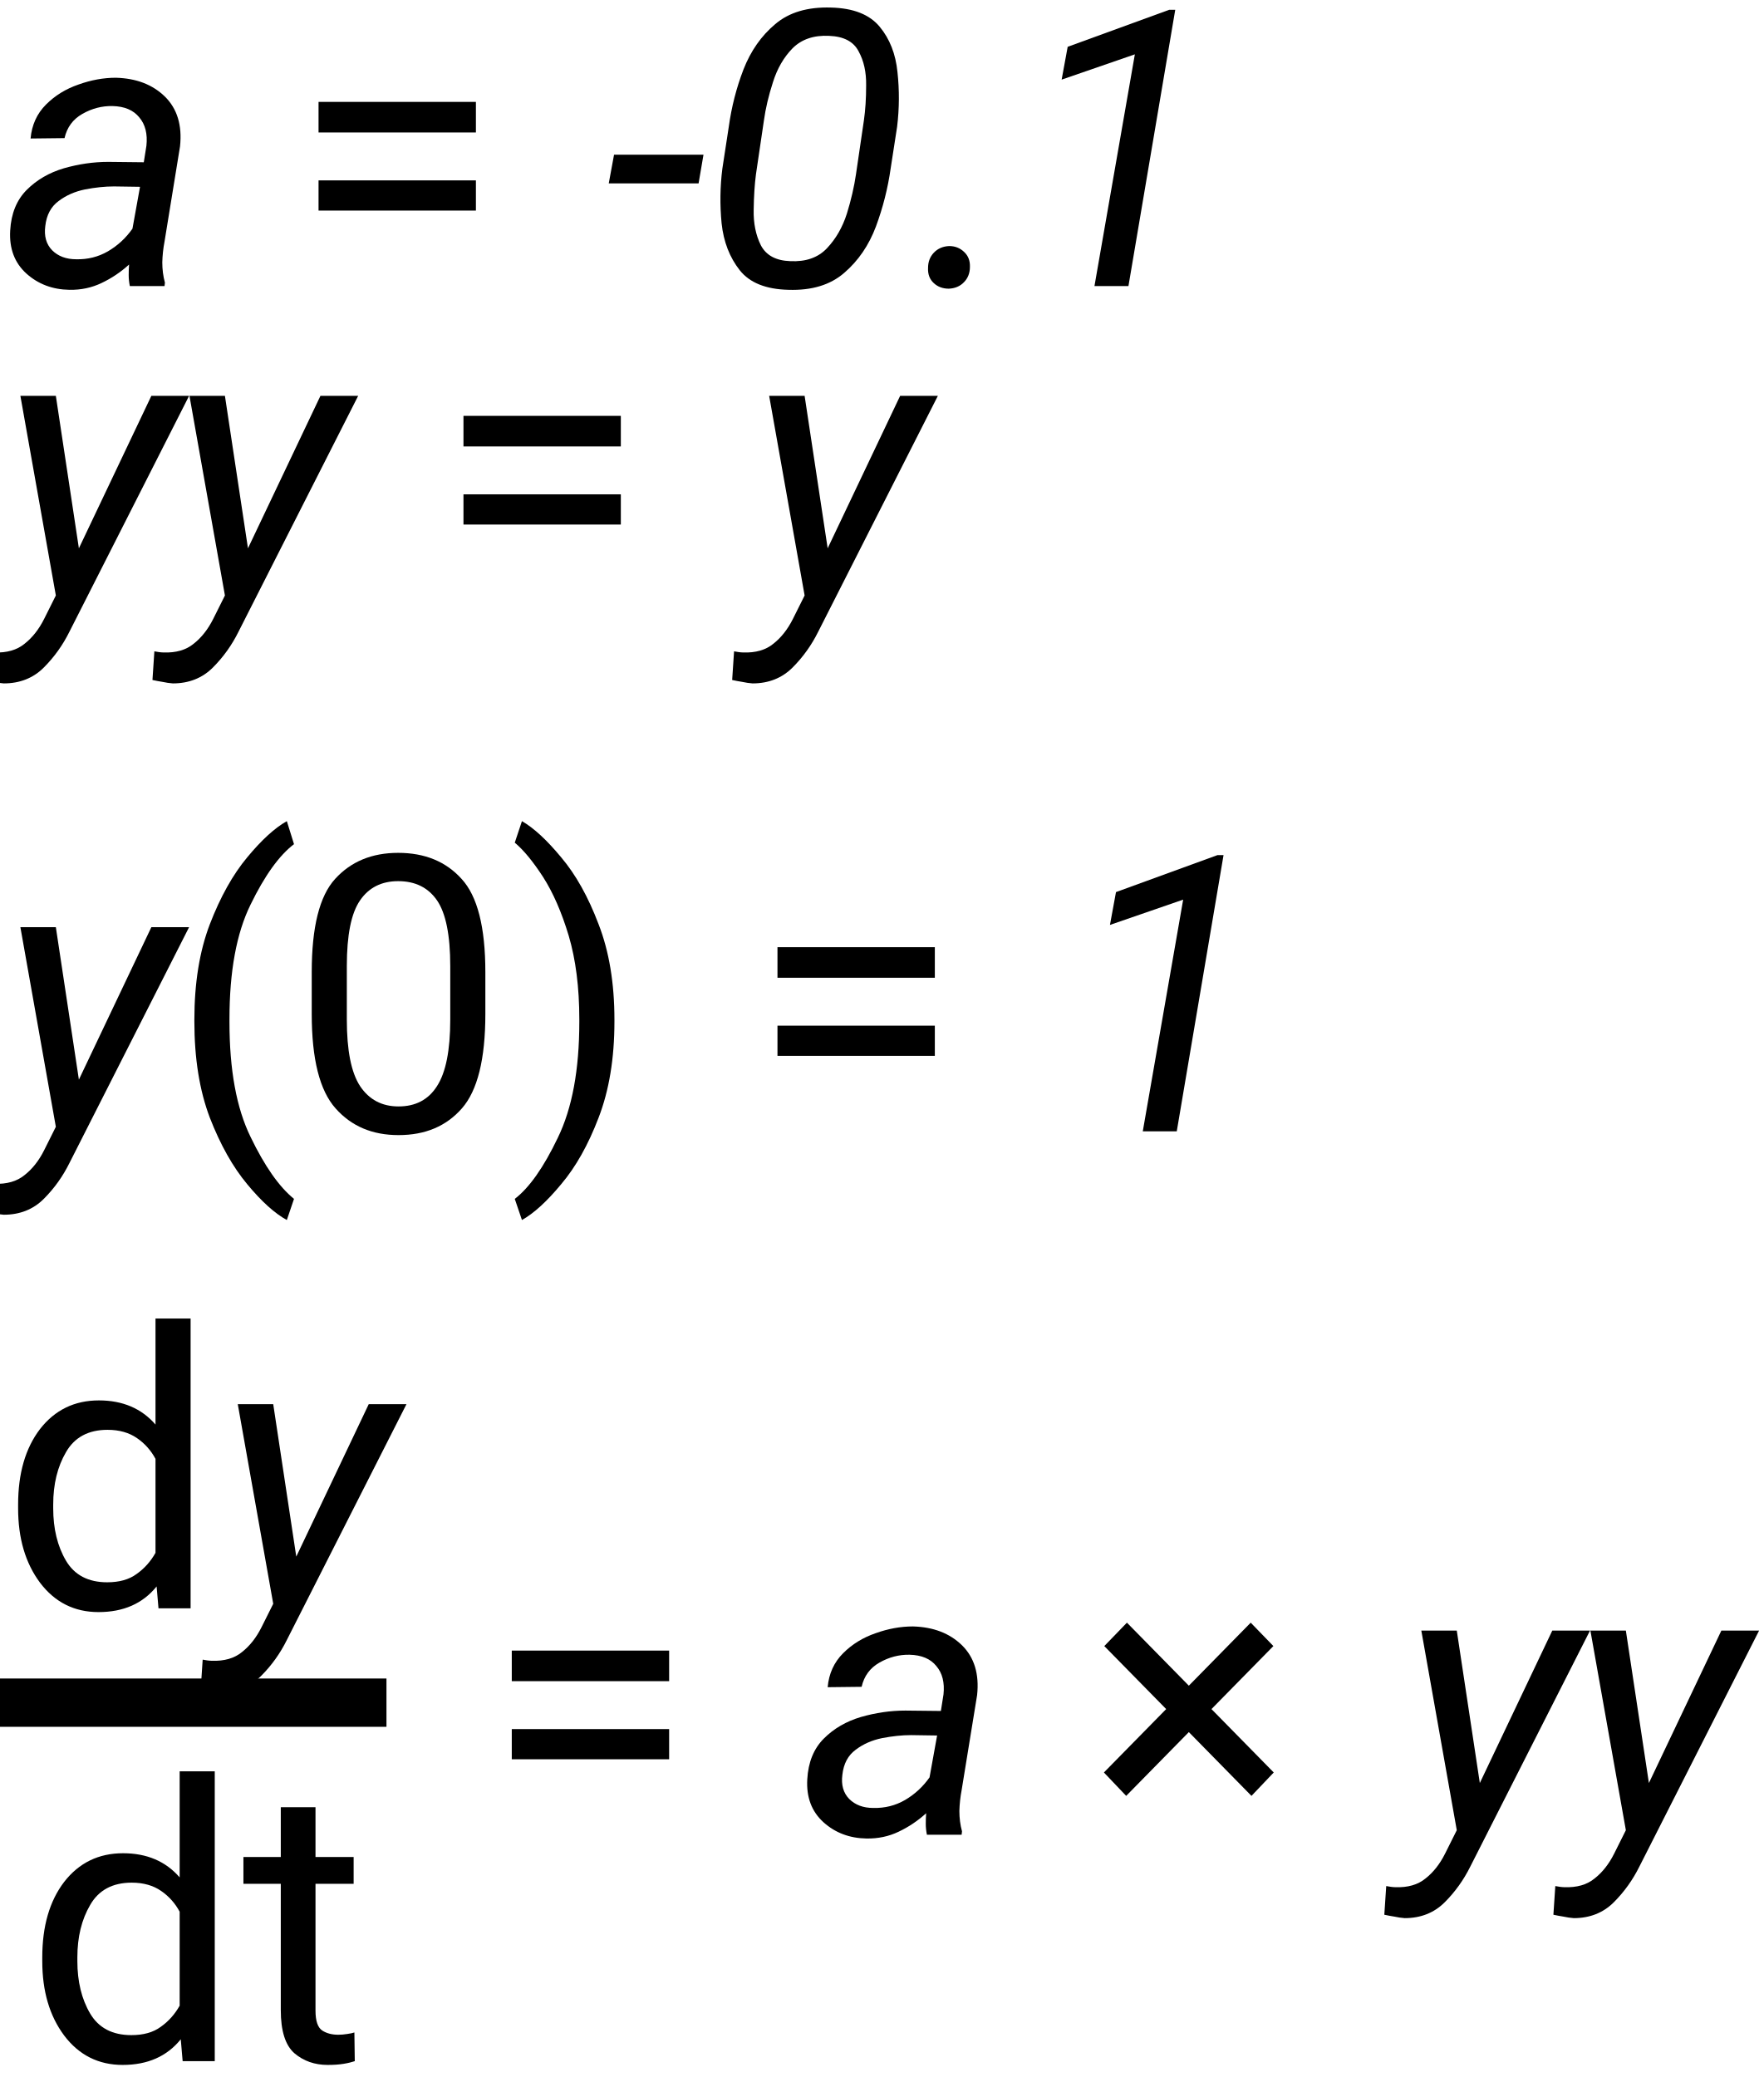
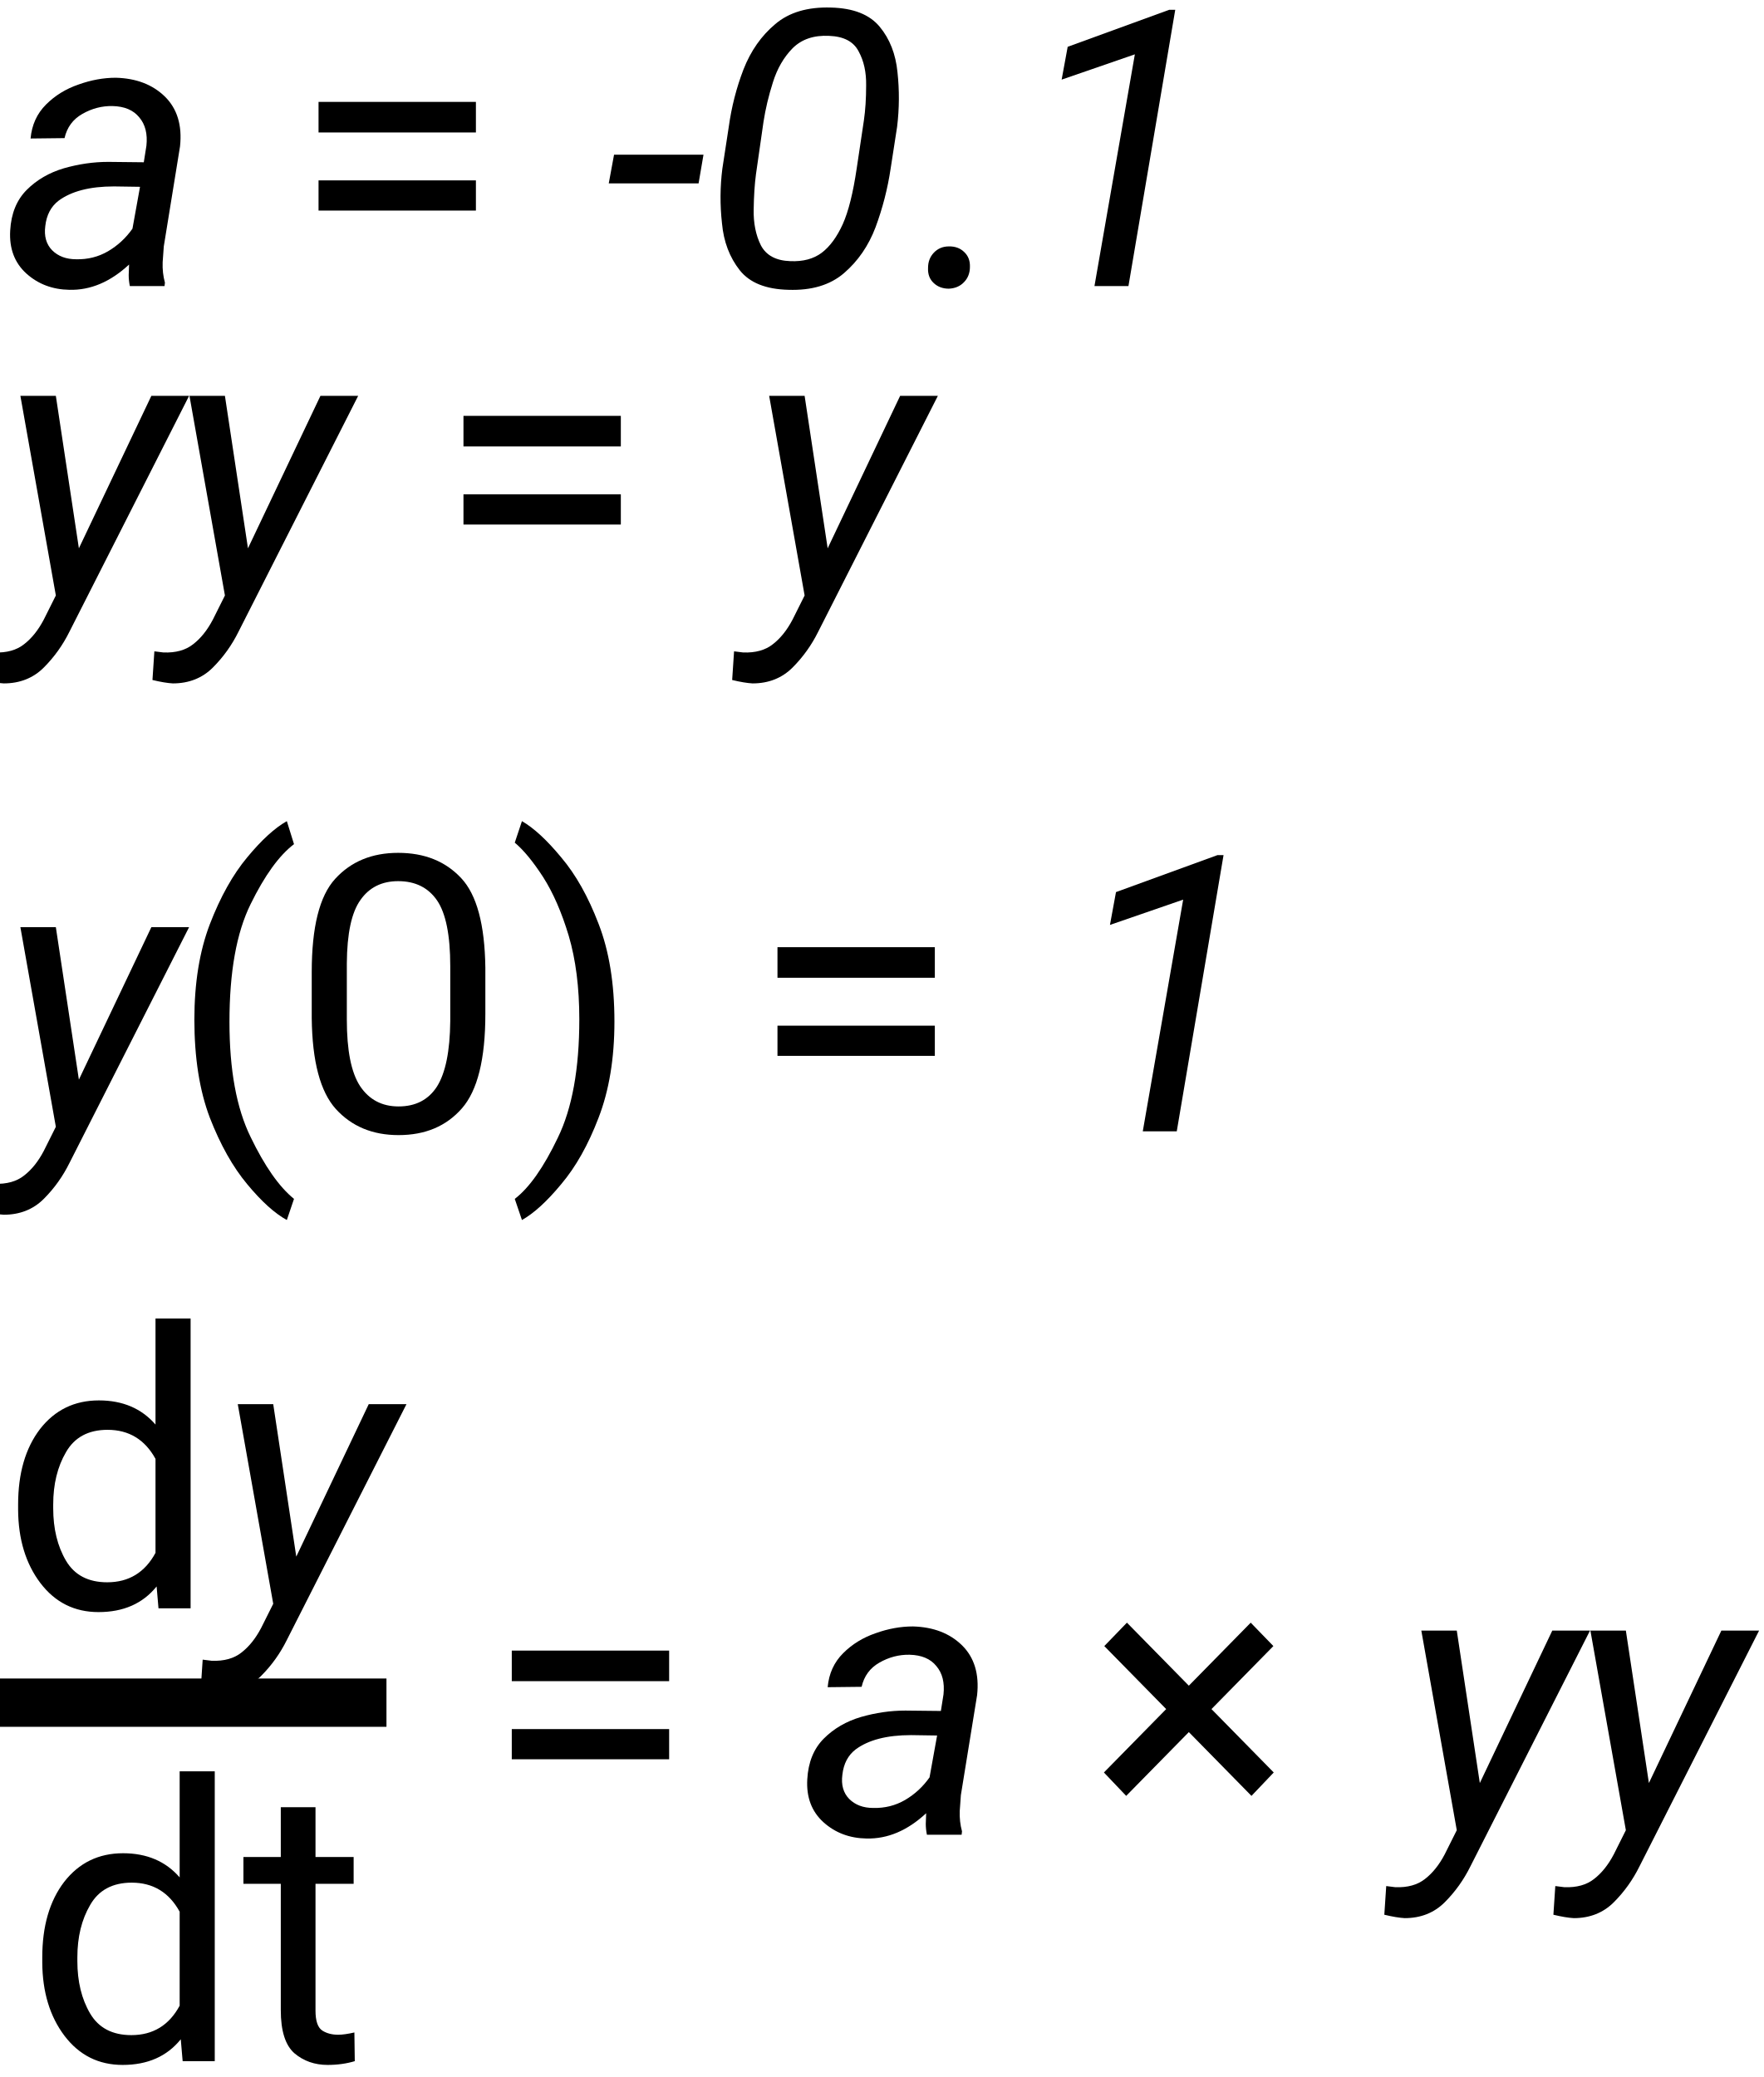
<svg xmlns="http://www.w3.org/2000/svg" xmlns:xlink="http://www.w3.org/1999/xlink" width="73" height="86" viewBox="0 0 73 86">
  <defs>
    <g>
      <g id="glyph-0-0">
-         <path d="M 5.375 0 C 5.344 -0.156 5.328 -0.305 5.328 -0.453 C 5.328 -0.598 5.332 -0.742 5.344 -0.891 C 5 -0.578 4.617 -0.32 4.203 -0.125 C 3.797 0.07 3.352 0.164 2.875 0.156 C 2.176 0.145 1.582 -0.078 1.094 -0.516 C 0.602 -0.961 0.379 -1.555 0.422 -2.297 C 0.461 -3.004 0.691 -3.566 1.109 -3.984 C 1.523 -4.398 2.035 -4.695 2.641 -4.875 C 3.254 -5.051 3.867 -5.141 4.484 -5.141 L 5.953 -5.125 L 6.062 -5.812 C 6.113 -6.301 6.016 -6.691 5.766 -6.984 C 5.523 -7.285 5.156 -7.441 4.656 -7.453 C 4.219 -7.461 3.801 -7.352 3.406 -7.125 C 3.02 -6.906 2.773 -6.57 2.672 -6.125 L 1.266 -6.109 C 1.316 -6.672 1.531 -7.141 1.906 -7.516 C 2.281 -7.891 2.727 -8.164 3.25 -8.344 C 3.77 -8.531 4.285 -8.625 4.797 -8.625 C 5.641 -8.602 6.316 -8.344 6.828 -7.844 C 7.336 -7.344 7.547 -6.656 7.453 -5.781 L 6.812 -1.844 C 6.758 -1.562 6.727 -1.273 6.719 -0.984 C 6.719 -0.691 6.754 -0.41 6.828 -0.141 L 6.812 0 Z M 3.156 -1.109 C 3.633 -1.098 4.07 -1.207 4.469 -1.438 C 4.875 -1.676 5.211 -1.988 5.484 -2.375 L 5.797 -4.109 L 4.719 -4.125 C 4.344 -4.125 3.941 -4.082 3.516 -4 C 3.098 -3.914 2.734 -3.754 2.422 -3.516 C 2.109 -3.285 1.926 -2.941 1.875 -2.484 C 1.82 -2.066 1.914 -1.734 2.156 -1.484 C 2.406 -1.234 2.738 -1.109 3.156 -1.109 Z M 3.156 -1.109 " />
+         <path d="M 5.375 0 C 5.344 -0.156 5.328 -0.305 5.328 -0.453 L 5.344 -0.891 C 4.57 -0.172 3.75 0.176 2.875 0.156 C 2.176 0.145 1.582 -0.078 1.094 -0.516 C 0.602 -0.961 0.379 -1.555 0.422 -2.297 C 0.461 -3.004 0.691 -3.566 1.109 -3.984 C 1.523 -4.398 2.035 -4.695 2.641 -4.875 C 3.254 -5.051 3.867 -5.141 4.484 -5.141 L 5.953 -5.125 L 6.062 -5.812 C 6.113 -6.301 6.016 -6.691 5.766 -6.984 C 5.523 -7.285 5.156 -7.441 4.656 -7.453 C 4.219 -7.461 3.801 -7.352 3.406 -7.125 C 3.02 -6.906 2.773 -6.57 2.672 -6.125 L 1.266 -6.109 C 1.316 -6.672 1.531 -7.141 1.906 -7.516 C 2.281 -7.891 2.727 -8.164 3.25 -8.344 C 3.77 -8.531 4.285 -8.625 4.797 -8.625 C 5.641 -8.602 6.316 -8.344 6.828 -7.844 C 7.336 -7.344 7.547 -6.656 7.453 -5.781 L 6.781 -1.641 L 6.734 -0.984 C 6.723 -0.691 6.754 -0.41 6.828 -0.141 L 6.812 0 Z M 3.156 -1.109 C 3.633 -1.098 4.07 -1.207 4.469 -1.438 C 4.875 -1.676 5.211 -1.988 5.484 -2.375 L 5.797 -4.109 L 4.719 -4.125 C 3.719 -4.125 2.953 -3.926 2.422 -3.531 C 2.109 -3.289 1.926 -2.941 1.875 -2.484 C 1.82 -2.066 1.914 -1.734 2.156 -1.484 C 2.406 -1.234 2.738 -1.109 3.156 -1.109 Z M 3.156 -1.109 " />
      </g>
      <g id="glyph-0-1">
        <path d="M 4.125 -5.438 L 3.922 -4.25 L 0.203 -4.25 L 0.422 -5.438 Z M 4.125 -5.438 " />
      </g>
      <g id="glyph-0-2">
-         <path d="M 8.141 -6.594 L 7.875 -4.875 C 7.758 -4.051 7.555 -3.25 7.266 -2.469 C 6.973 -1.688 6.535 -1.047 5.953 -0.547 C 5.379 -0.047 4.609 0.188 3.641 0.156 C 2.711 0.133 2.039 -0.133 1.625 -0.656 C 1.207 -1.188 0.957 -1.832 0.875 -2.594 C 0.801 -3.363 0.812 -4.117 0.906 -4.859 L 1.172 -6.594 C 1.285 -7.414 1.488 -8.207 1.781 -8.969 C 2.082 -9.738 2.52 -10.363 3.094 -10.844 C 3.664 -11.332 4.438 -11.562 5.406 -11.531 C 6.332 -11.508 7.004 -11.242 7.422 -10.734 C 7.836 -10.234 8.082 -9.609 8.156 -8.859 C 8.238 -8.109 8.234 -7.352 8.141 -6.594 Z M 6.438 -4.625 L 6.766 -6.859 C 6.828 -7.285 6.859 -7.77 6.859 -8.312 C 6.867 -8.852 6.766 -9.32 6.547 -9.719 C 6.336 -10.125 5.93 -10.336 5.328 -10.359 C 4.691 -10.391 4.188 -10.219 3.812 -9.844 C 3.445 -9.469 3.176 -9 3 -8.438 C 2.82 -7.883 2.695 -7.352 2.625 -6.844 L 2.297 -4.625 C 2.242 -4.207 2.211 -3.719 2.203 -3.156 C 2.191 -2.602 2.289 -2.113 2.5 -1.688 C 2.719 -1.27 3.125 -1.051 3.719 -1.031 C 4.363 -1 4.867 -1.176 5.234 -1.562 C 5.609 -1.957 5.883 -2.438 6.062 -3 C 6.238 -3.57 6.363 -4.113 6.438 -4.625 Z M 6.438 -4.625 " />
+         <path d="M 8.141 -6.594 L 7.875 -4.875 C 7.75 -4.031 7.539 -3.219 7.25 -2.438 C 6.957 -1.664 6.52 -1.031 5.938 -0.531 C 5.363 -0.039 4.598 0.188 3.641 0.156 C 2.711 0.133 2.039 -0.133 1.625 -0.656 C 1.207 -1.188 0.961 -1.832 0.891 -2.594 C 0.805 -3.363 0.812 -4.117 0.906 -4.859 L 1.172 -6.594 C 1.285 -7.414 1.488 -8.207 1.781 -8.969 C 2.082 -9.738 2.52 -10.363 3.094 -10.844 C 3.664 -11.332 4.438 -11.562 5.406 -11.531 C 6.332 -11.508 7.004 -11.242 7.422 -10.734 C 7.836 -10.234 8.082 -9.609 8.156 -8.859 C 8.238 -8.109 8.234 -7.352 8.141 -6.594 Z M 6.859 -8.312 C 6.867 -8.852 6.766 -9.32 6.547 -9.719 C 6.336 -10.125 5.93 -10.336 5.328 -10.359 C 4.691 -10.391 4.188 -10.219 3.812 -9.844 C 3.445 -9.469 3.176 -9 3 -8.438 C 2.82 -7.875 2.691 -7.328 2.609 -6.797 L 2.297 -4.625 C 2.242 -4.207 2.211 -3.723 2.203 -3.172 C 2.191 -2.609 2.289 -2.113 2.5 -1.688 C 2.719 -1.27 3.125 -1.051 3.719 -1.031 C 4.25 -1.008 4.68 -1.125 5.016 -1.375 C 5.359 -1.633 5.648 -2.031 5.891 -2.562 C 6.129 -3.094 6.32 -3.863 6.469 -4.875 L 6.766 -6.859 C 6.828 -7.285 6.859 -7.77 6.859 -8.312 Z M 6.859 -8.312 " />
      </g>
      <g id="glyph-0-3">
-         <path d="M 0.422 -0.75 C 0.422 -1 0.5 -1.207 0.656 -1.375 C 0.82 -1.551 1.035 -1.645 1.297 -1.656 C 1.547 -1.656 1.754 -1.57 1.922 -1.406 C 2.086 -1.25 2.164 -1.047 2.156 -0.797 C 2.156 -0.535 2.07 -0.32 1.906 -0.156 C 1.75 0.008 1.539 0.098 1.281 0.109 C 1.031 0.109 0.82 0.031 0.656 -0.125 C 0.488 -0.281 0.41 -0.488 0.422 -0.75 Z M 0.422 -0.75 " />
+         <path d="M 0.422 -0.75 C 0.422 -1 0.5 -1.207 0.656 -1.375 C 0.82 -1.551 1.031 -1.641 1.281 -1.641 C 1.539 -1.648 1.754 -1.57 1.922 -1.406 C 2.086 -1.25 2.164 -1.047 2.156 -0.797 C 2.156 -0.535 2.07 -0.32 1.906 -0.156 C 1.75 0.008 1.539 0.098 1.281 0.109 C 1.031 0.109 0.82 0.031 0.656 -0.125 C 0.488 -0.281 0.41 -0.488 0.422 -0.75 Z M 0.422 -0.75 " />
      </g>
      <g id="glyph-0-4">
        <path d="M 6.656 -11.438 L 4.719 0 L 3.312 0 L 4.984 -9.594 L 1.953 -8.547 L 2.203 -9.906 L 6.406 -11.438 Z M 6.656 -11.438 " />
      </g>
      <g id="glyph-0-5">
-         <path d="M 2.875 1.312 C 2.602 1.863 2.25 2.359 1.812 2.797 C 1.375 3.234 0.82 3.453 0.156 3.453 C 0.008 3.441 -0.129 3.422 -0.266 3.391 C -0.41 3.367 -0.551 3.344 -0.688 3.312 L -0.609 2.125 C -0.547 2.133 -0.484 2.145 -0.422 2.156 C -0.359 2.164 -0.297 2.172 -0.234 2.172 C 0.285 2.191 0.703 2.07 1.016 1.812 C 1.336 1.562 1.609 1.219 1.828 0.781 L 2.312 -0.188 L 0.844 -8.453 L 2.312 -8.453 L 3.266 -2.141 L 6.266 -8.453 L 7.828 -8.453 Z M 2.875 1.312 " />
+         <path d="M 2.875 1.312 C 2.602 1.863 2.25 2.359 1.812 2.797 C 1.375 3.234 0.82 3.453 0.156 3.453 C -0.062 3.441 -0.344 3.395 -0.688 3.312 L -0.609 2.125 L -0.234 2.172 C 0.273 2.191 0.688 2.078 1 1.828 C 1.312 1.586 1.582 1.25 1.812 0.812 L 2.312 -0.188 L 0.844 -8.453 L 2.312 -8.453 L 3.266 -2.141 L 6.266 -8.453 L 7.828 -8.453 Z M 2.875 1.312 " />
      </g>
      <g id="glyph-1-0">
</g>
      <g id="glyph-1-1">
        <path d="M 7.703 -7.625 L 7.703 -6.359 L 1.188 -6.359 L 1.188 -7.625 Z M 7.703 -4.375 L 7.703 -3.125 L 1.188 -3.125 L 1.188 -4.375 Z M 7.703 -4.375 " />
      </g>
      <g id="glyph-1-2">
-         <path d="M 1.047 -4.547 L 1.047 -4.625 C 1.047 -6.133 1.258 -7.453 1.688 -8.578 C 2.125 -9.711 2.641 -10.633 3.234 -11.344 C 3.828 -12.062 4.375 -12.562 4.875 -12.844 L 5.172 -11.891 C 4.555 -11.422 3.957 -10.586 3.375 -9.391 C 2.789 -8.203 2.5 -6.617 2.5 -4.641 L 2.5 -4.531 C 2.5 -2.551 2.789 -0.961 3.375 0.234 C 3.957 1.441 4.555 2.297 5.172 2.797 L 4.875 3.672 C 4.375 3.398 3.828 2.906 3.234 2.188 C 2.641 1.477 2.125 0.562 1.688 -0.562 C 1.258 -1.695 1.047 -3.023 1.047 -4.547 Z M 1.047 -4.547 " />
+         <path d="M 1.047 -4.625 C 1.047 -6.133 1.258 -7.453 1.688 -8.578 C 2.125 -9.711 2.641 -10.633 3.234 -11.344 C 3.828 -12.062 4.375 -12.562 4.875 -12.844 L 5.172 -11.891 C 4.555 -11.422 3.957 -10.594 3.375 -9.406 C 2.789 -8.219 2.5 -6.594 2.5 -4.531 C 2.5 -2.551 2.789 -0.961 3.375 0.234 C 3.957 1.441 4.555 2.297 5.172 2.797 L 4.875 3.672 C 4.375 3.398 3.828 2.906 3.234 2.188 C 2.641 1.477 2.125 0.562 1.688 -0.562 C 1.258 -1.695 1.047 -3.051 1.047 -4.625 Z M 1.047 -4.625 " />
      </g>
      <g id="glyph-1-3">
-         <path d="M 8.094 -6.594 L 8.094 -4.859 C 8.094 -2.992 7.77 -1.691 7.125 -0.953 C 6.477 -0.211 5.602 0.156 4.5 0.156 C 3.414 0.156 2.547 -0.211 1.891 -0.953 C 1.234 -1.691 0.906 -2.992 0.906 -4.859 L 0.906 -6.594 C 0.906 -8.457 1.227 -9.742 1.875 -10.453 C 2.531 -11.172 3.398 -11.531 4.484 -11.531 C 5.586 -11.531 6.461 -11.172 7.109 -10.453 C 7.766 -9.742 8.094 -8.457 8.094 -6.594 Z M 6.641 -4.625 L 6.641 -6.844 C 6.641 -8.125 6.457 -9.031 6.094 -9.562 C 5.727 -10.094 5.191 -10.359 4.484 -10.359 C 3.797 -10.359 3.27 -10.094 2.906 -9.562 C 2.539 -9.031 2.359 -8.125 2.359 -6.844 L 2.359 -4.625 C 2.359 -3.352 2.539 -2.438 2.906 -1.875 C 3.281 -1.312 3.812 -1.031 4.5 -1.031 C 5.207 -1.031 5.738 -1.312 6.094 -1.875 C 6.457 -2.438 6.641 -3.352 6.641 -4.625 Z M 6.641 -4.625 " />
+         <path d="M 8.094 -4.859 C 8.094 -2.992 7.77 -1.691 7.125 -0.953 C 6.477 -0.211 5.602 0.156 4.5 0.156 C 3.426 0.156 2.562 -0.203 1.906 -0.922 C 1.258 -1.641 0.926 -2.895 0.906 -4.688 L 0.906 -6.594 C 0.906 -8.457 1.227 -9.742 1.875 -10.453 C 2.531 -11.172 3.398 -11.531 4.484 -11.531 C 5.578 -11.531 6.445 -11.18 7.094 -10.484 C 7.738 -9.797 8.07 -8.562 8.094 -6.781 Z M 6.641 -6.844 C 6.641 -8.125 6.457 -9.031 6.094 -9.562 C 5.727 -10.094 5.191 -10.359 4.484 -10.359 C 3.805 -10.359 3.285 -10.098 2.922 -9.578 C 2.555 -9.066 2.367 -8.191 2.359 -6.953 L 2.359 -4.625 C 2.359 -3.352 2.539 -2.438 2.906 -1.875 C 3.281 -1.312 3.812 -1.031 4.5 -1.031 C 5.207 -1.031 5.738 -1.305 6.094 -1.859 C 6.445 -2.422 6.629 -3.32 6.641 -4.562 Z M 6.641 -6.844 " />
      </g>
      <g id="glyph-1-4">
-         <path d="M 4.438 -4.625 L 4.438 -4.547 C 4.438 -3.023 4.219 -1.695 3.781 -0.562 C 3.352 0.562 2.836 1.477 2.234 2.188 C 1.641 2.906 1.098 3.398 0.609 3.672 L 0.312 2.797 C 0.914 2.336 1.508 1.492 2.094 0.266 C 2.688 -0.953 2.984 -2.551 2.984 -4.531 L 2.984 -4.641 C 2.984 -5.961 2.836 -7.113 2.547 -8.094 C 2.254 -9.07 1.898 -9.883 1.484 -10.531 C 1.066 -11.176 0.676 -11.648 0.312 -11.953 L 0.609 -12.844 C 1.098 -12.562 1.641 -12.062 2.234 -11.344 C 2.836 -10.633 3.352 -9.711 3.781 -8.578 C 4.219 -7.453 4.438 -6.133 4.438 -4.625 Z M 4.438 -4.625 " />
+         <path d="M 4.438 -4.547 C 4.438 -3.023 4.219 -1.695 3.781 -0.562 C 3.352 0.562 2.836 1.477 2.234 2.188 C 1.641 2.906 1.098 3.398 0.609 3.672 L 0.312 2.797 C 0.914 2.336 1.508 1.492 2.094 0.266 C 2.688 -0.953 2.984 -2.586 2.984 -4.641 C 2.984 -5.961 2.836 -7.113 2.547 -8.094 C 2.254 -9.07 1.898 -9.883 1.484 -10.531 C 1.066 -11.176 0.676 -11.648 0.312 -11.953 L 0.609 -12.844 C 1.098 -12.562 1.641 -12.062 2.234 -11.344 C 2.836 -10.633 3.352 -9.719 3.781 -8.594 C 4.219 -7.469 4.438 -6.117 4.438 -4.547 Z M 4.438 -4.547 " />
      </g>
      <g id="glyph-1-5">
-         <path d="M 6.562 0 L 6.484 -0.906 C 5.91 -0.195 5.109 0.156 4.078 0.156 C 3.078 0.156 2.27 -0.25 1.656 -1.062 C 1.051 -1.875 0.75 -2.898 0.75 -4.141 L 0.75 -4.297 C 0.75 -5.586 1.051 -6.629 1.656 -7.422 C 2.27 -8.211 3.082 -8.609 4.094 -8.609 C 5.082 -8.609 5.863 -8.273 6.438 -7.609 L 6.438 -12 L 7.891 -12 L 7.891 0 Z M 2.203 -4.141 C 2.203 -3.297 2.379 -2.57 2.734 -1.969 C 3.086 -1.375 3.656 -1.078 4.438 -1.078 C 4.938 -1.078 5.344 -1.191 5.656 -1.422 C 5.977 -1.648 6.238 -1.941 6.438 -2.297 L 6.438 -6.188 C 6.25 -6.539 5.992 -6.828 5.672 -7.047 C 5.348 -7.273 4.941 -7.391 4.453 -7.391 C 3.66 -7.391 3.086 -7.082 2.734 -6.469 C 2.379 -5.863 2.203 -5.141 2.203 -4.297 Z M 2.203 -4.141 " />
+         <path d="M 6.562 0 L 6.484 -0.906 C 5.91 -0.195 5.109 0.156 4.078 0.156 C 3.086 0.156 2.285 -0.242 1.672 -1.047 C 1.066 -1.848 0.758 -2.859 0.75 -4.078 L 0.75 -4.297 C 0.75 -5.586 1.051 -6.629 1.656 -7.422 C 2.27 -8.211 3.082 -8.609 4.094 -8.609 C 5.082 -8.609 5.863 -8.273 6.438 -7.609 L 6.438 -12 L 7.891 -12 L 7.891 0 Z M 2.203 -4.141 C 2.203 -3.297 2.379 -2.57 2.734 -1.969 C 3.086 -1.375 3.656 -1.078 4.438 -1.078 C 5.332 -1.078 6 -1.484 6.438 -2.297 L 6.438 -6.188 C 6 -6.988 5.336 -7.391 4.453 -7.391 C 3.66 -7.391 3.086 -7.082 2.734 -6.469 C 2.379 -5.863 2.203 -5.141 2.203 -4.297 Z M 2.203 -4.141 " />
      </g>
      <g id="glyph-1-6">
        <path d="M 7.734 -2.578 L 6.812 -1.609 L 4.219 -4.25 L 1.625 -1.609 L 0.703 -2.578 L 3.281 -5.203 L 0.719 -7.812 L 1.656 -8.781 L 4.219 -6.172 L 6.781 -8.781 L 7.719 -7.812 L 5.156 -5.203 Z M 7.734 -2.578 " />
      </g>
      <g id="glyph-1-7">
-         <path d="M 4.688 0 C 4.57 0.039 4.422 0.078 4.234 0.109 C 4.047 0.141 3.82 0.156 3.562 0.156 C 3.031 0.156 2.57 -0.004 2.188 -0.328 C 1.812 -0.66 1.625 -1.254 1.625 -2.109 L 1.625 -7.344 L 0.078 -7.344 L 0.078 -8.453 L 1.625 -8.453 L 1.625 -10.516 L 3.062 -10.516 L 3.062 -8.453 L 4.641 -8.453 L 4.641 -7.344 L 3.062 -7.344 L 3.062 -2.094 C 3.062 -1.664 3.156 -1.391 3.344 -1.266 C 3.531 -1.148 3.75 -1.094 4 -1.094 C 4.113 -1.094 4.238 -1.102 4.375 -1.125 C 4.508 -1.145 4.609 -1.164 4.672 -1.188 Z M 4.688 0 " />
+         <path d="M 4.688 0 C 4.352 0.102 3.977 0.156 3.562 0.156 C 3.031 0.156 2.57 -0.004 2.188 -0.328 C 1.812 -0.66 1.625 -1.254 1.625 -2.109 L 1.625 -7.344 L 0.078 -7.344 L 0.078 -8.453 L 1.625 -8.453 L 1.625 -10.516 L 3.062 -10.516 L 3.062 -8.453 L 4.641 -8.453 L 4.641 -7.344 L 3.062 -7.344 L 3.062 -2.094 C 3.062 -1.664 3.156 -1.391 3.344 -1.266 C 3.531 -1.148 3.75 -1.094 4 -1.094 C 4.176 -1.094 4.398 -1.125 4.672 -1.188 Z M 4.688 0 " />
      </g>
    </g>
  </defs>
  <g fill="rgb(0%, 0%, 0%)" fill-opacity="1">
    <use xlink:href="#glyph-0-0" x="0" y="11.844" />
  </g>
  <g fill="rgb(0%, 0%, 0%)" fill-opacity="1">
    <use xlink:href="#glyph-1-0" x="8" y="11.844" />
    <use xlink:href="#glyph-1-1" x="12" y="11.844" />
    <use xlink:href="#glyph-1-0" x="21" y="11.844" />
  </g>
  <g fill="rgb(0%, 0%, 0%)" fill-opacity="1">
    <use xlink:href="#glyph-0-1" x="25" y="11.844" />
    <use xlink:href="#glyph-0-2" x="29" y="11.844" />
    <use xlink:href="#glyph-0-3" x="38" y="11.844" />
    <use xlink:href="#glyph-0-4" x="42" y="11.844" />
  </g>
  <g fill="rgb(0%, 0%, 0%)" fill-opacity="1">
    <use xlink:href="#glyph-0-5" x="0" y="24.844" />
    <use xlink:href="#glyph-0-5" x="7" y="24.844" />
  </g>
  <g fill="rgb(0%, 0%, 0%)" fill-opacity="1">
    <use xlink:href="#glyph-1-0" x="14" y="24.844" />
    <use xlink:href="#glyph-1-1" x="18" y="24.844" />
    <use xlink:href="#glyph-1-0" x="27" y="24.844" />
  </g>
  <g fill="rgb(0%, 0%, 0%)" fill-opacity="1">
    <use xlink:href="#glyph-0-5" x="31" y="24.844" />
  </g>
  <g fill="rgb(0%, 0%, 0%)" fill-opacity="1">
    <use xlink:href="#glyph-0-5" x="0" y="46.844" />
  </g>
  <g fill="rgb(0%, 0%, 0%)" fill-opacity="1">
    <use xlink:href="#glyph-1-2" x="7" y="46.844" />
    <use xlink:href="#glyph-1-3" x="12" y="46.844" />
    <use xlink:href="#glyph-1-4" x="21" y="46.844" />
    <use xlink:href="#glyph-1-0" x="27" y="46.844" />
    <use xlink:href="#glyph-1-1" x="31" y="46.844" />
    <use xlink:href="#glyph-1-0" x="40" y="46.844" />
  </g>
  <g fill="rgb(0%, 0%, 0%)" fill-opacity="1">
    <use xlink:href="#glyph-0-4" x="44" y="46.844" />
  </g>
  <g fill="rgb(0%, 0%, 0%)" fill-opacity="1">
    <use xlink:href="#glyph-1-5" x="0" y="66.594" />
  </g>
  <g fill="rgb(0%, 0%, 0%)" fill-opacity="1">
    <use xlink:href="#glyph-0-5" x="9" y="66.594" />
  </g>
  <path fill="none" stroke-width="2" stroke-linecap="butt" stroke-linejoin="miter" stroke="rgb(0%, 0%, 0%)" stroke-opacity="1" stroke-miterlimit="10" d="M 0 70.5 L 16 70.5 " />
  <g fill="rgb(0%, 0%, 0%)" fill-opacity="1">
    <use xlink:href="#glyph-1-0" x="16" y="75.969" />
    <use xlink:href="#glyph-1-1" x="20" y="75.969" />
    <use xlink:href="#glyph-1-0" x="29" y="75.969" />
  </g>
  <g fill="rgb(0%, 0%, 0%)" fill-opacity="1">
    <use xlink:href="#glyph-0-0" x="33" y="75.969" />
  </g>
  <g fill="rgb(0%, 0%, 0%)" fill-opacity="1">
    <use xlink:href="#glyph-1-0" x="41" y="75.969" />
    <use xlink:href="#glyph-1-6" x="45" y="75.969" />
    <use xlink:href="#glyph-1-0" x="54" y="75.969" />
  </g>
  <g fill="rgb(0%, 0%, 0%)" fill-opacity="1">
    <use xlink:href="#glyph-0-5" x="58" y="75.969" />
    <use xlink:href="#glyph-0-5" x="65" y="75.969" />
  </g>
  <g fill="rgb(0%, 0%, 0%)" fill-opacity="1">
    <use xlink:href="#glyph-1-5" x="1" y="85.344" />
    <use xlink:href="#glyph-1-7" x="10" y="85.344" />
  </g>
</svg>
